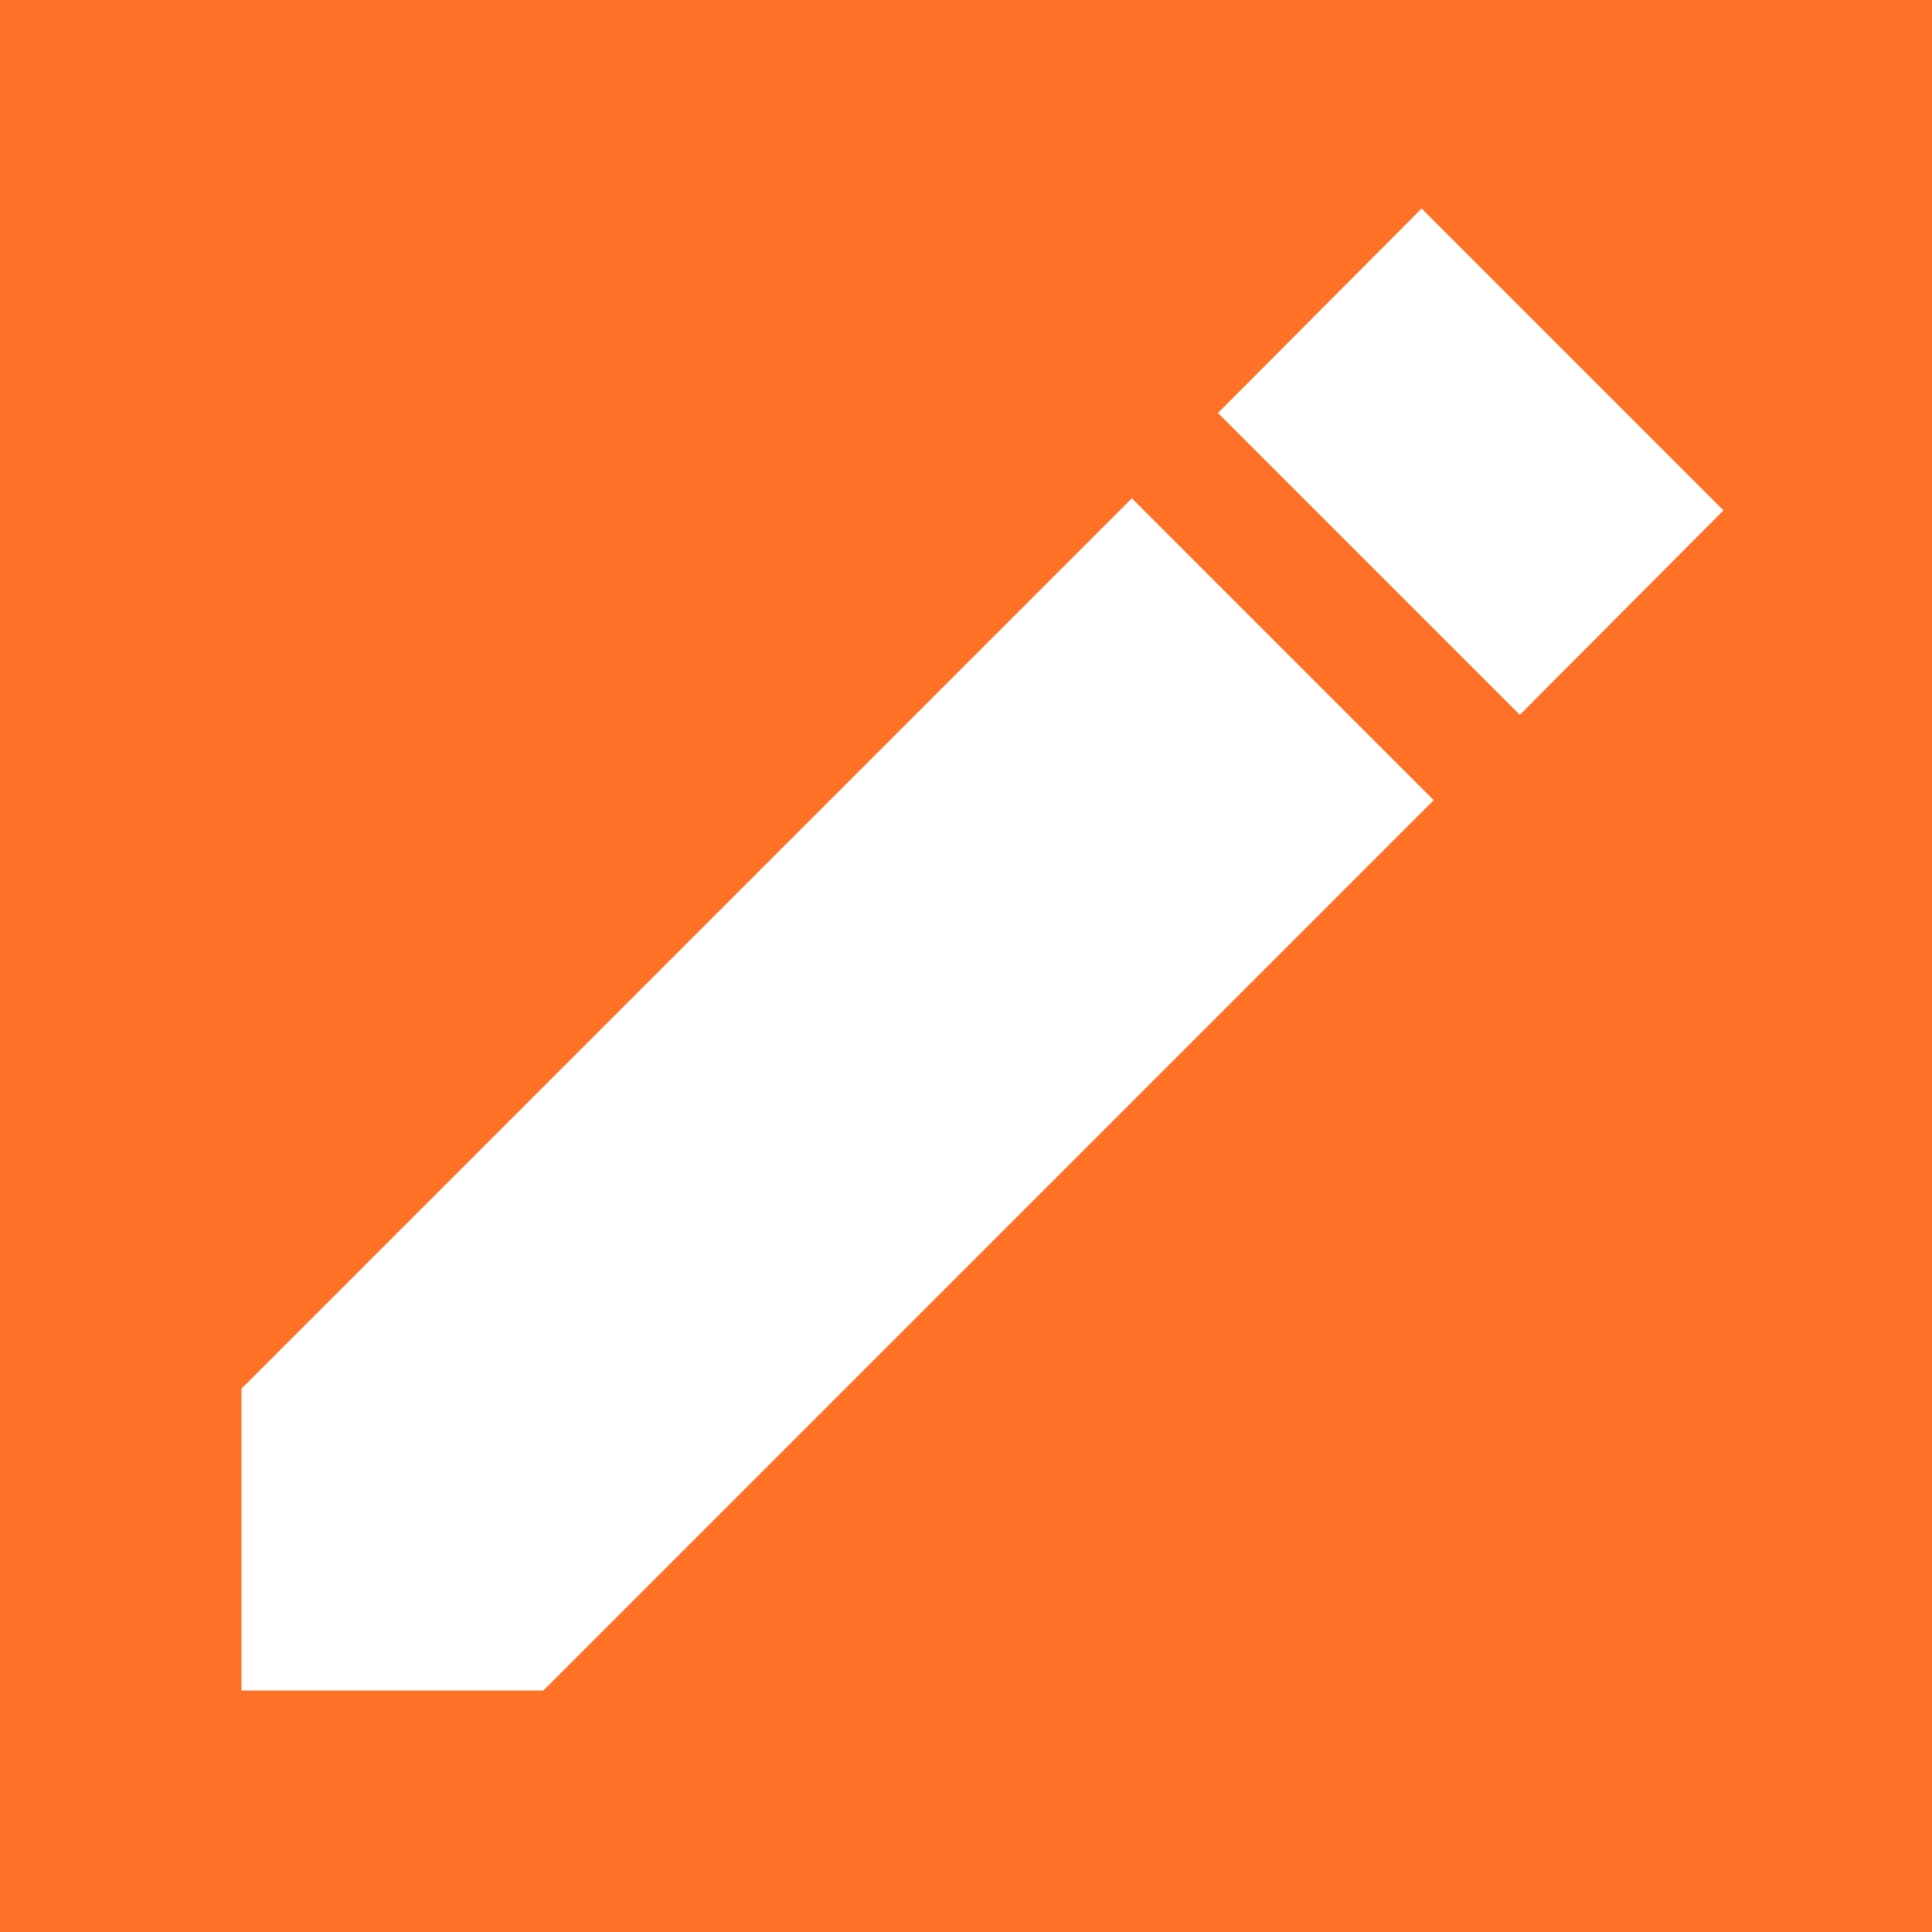
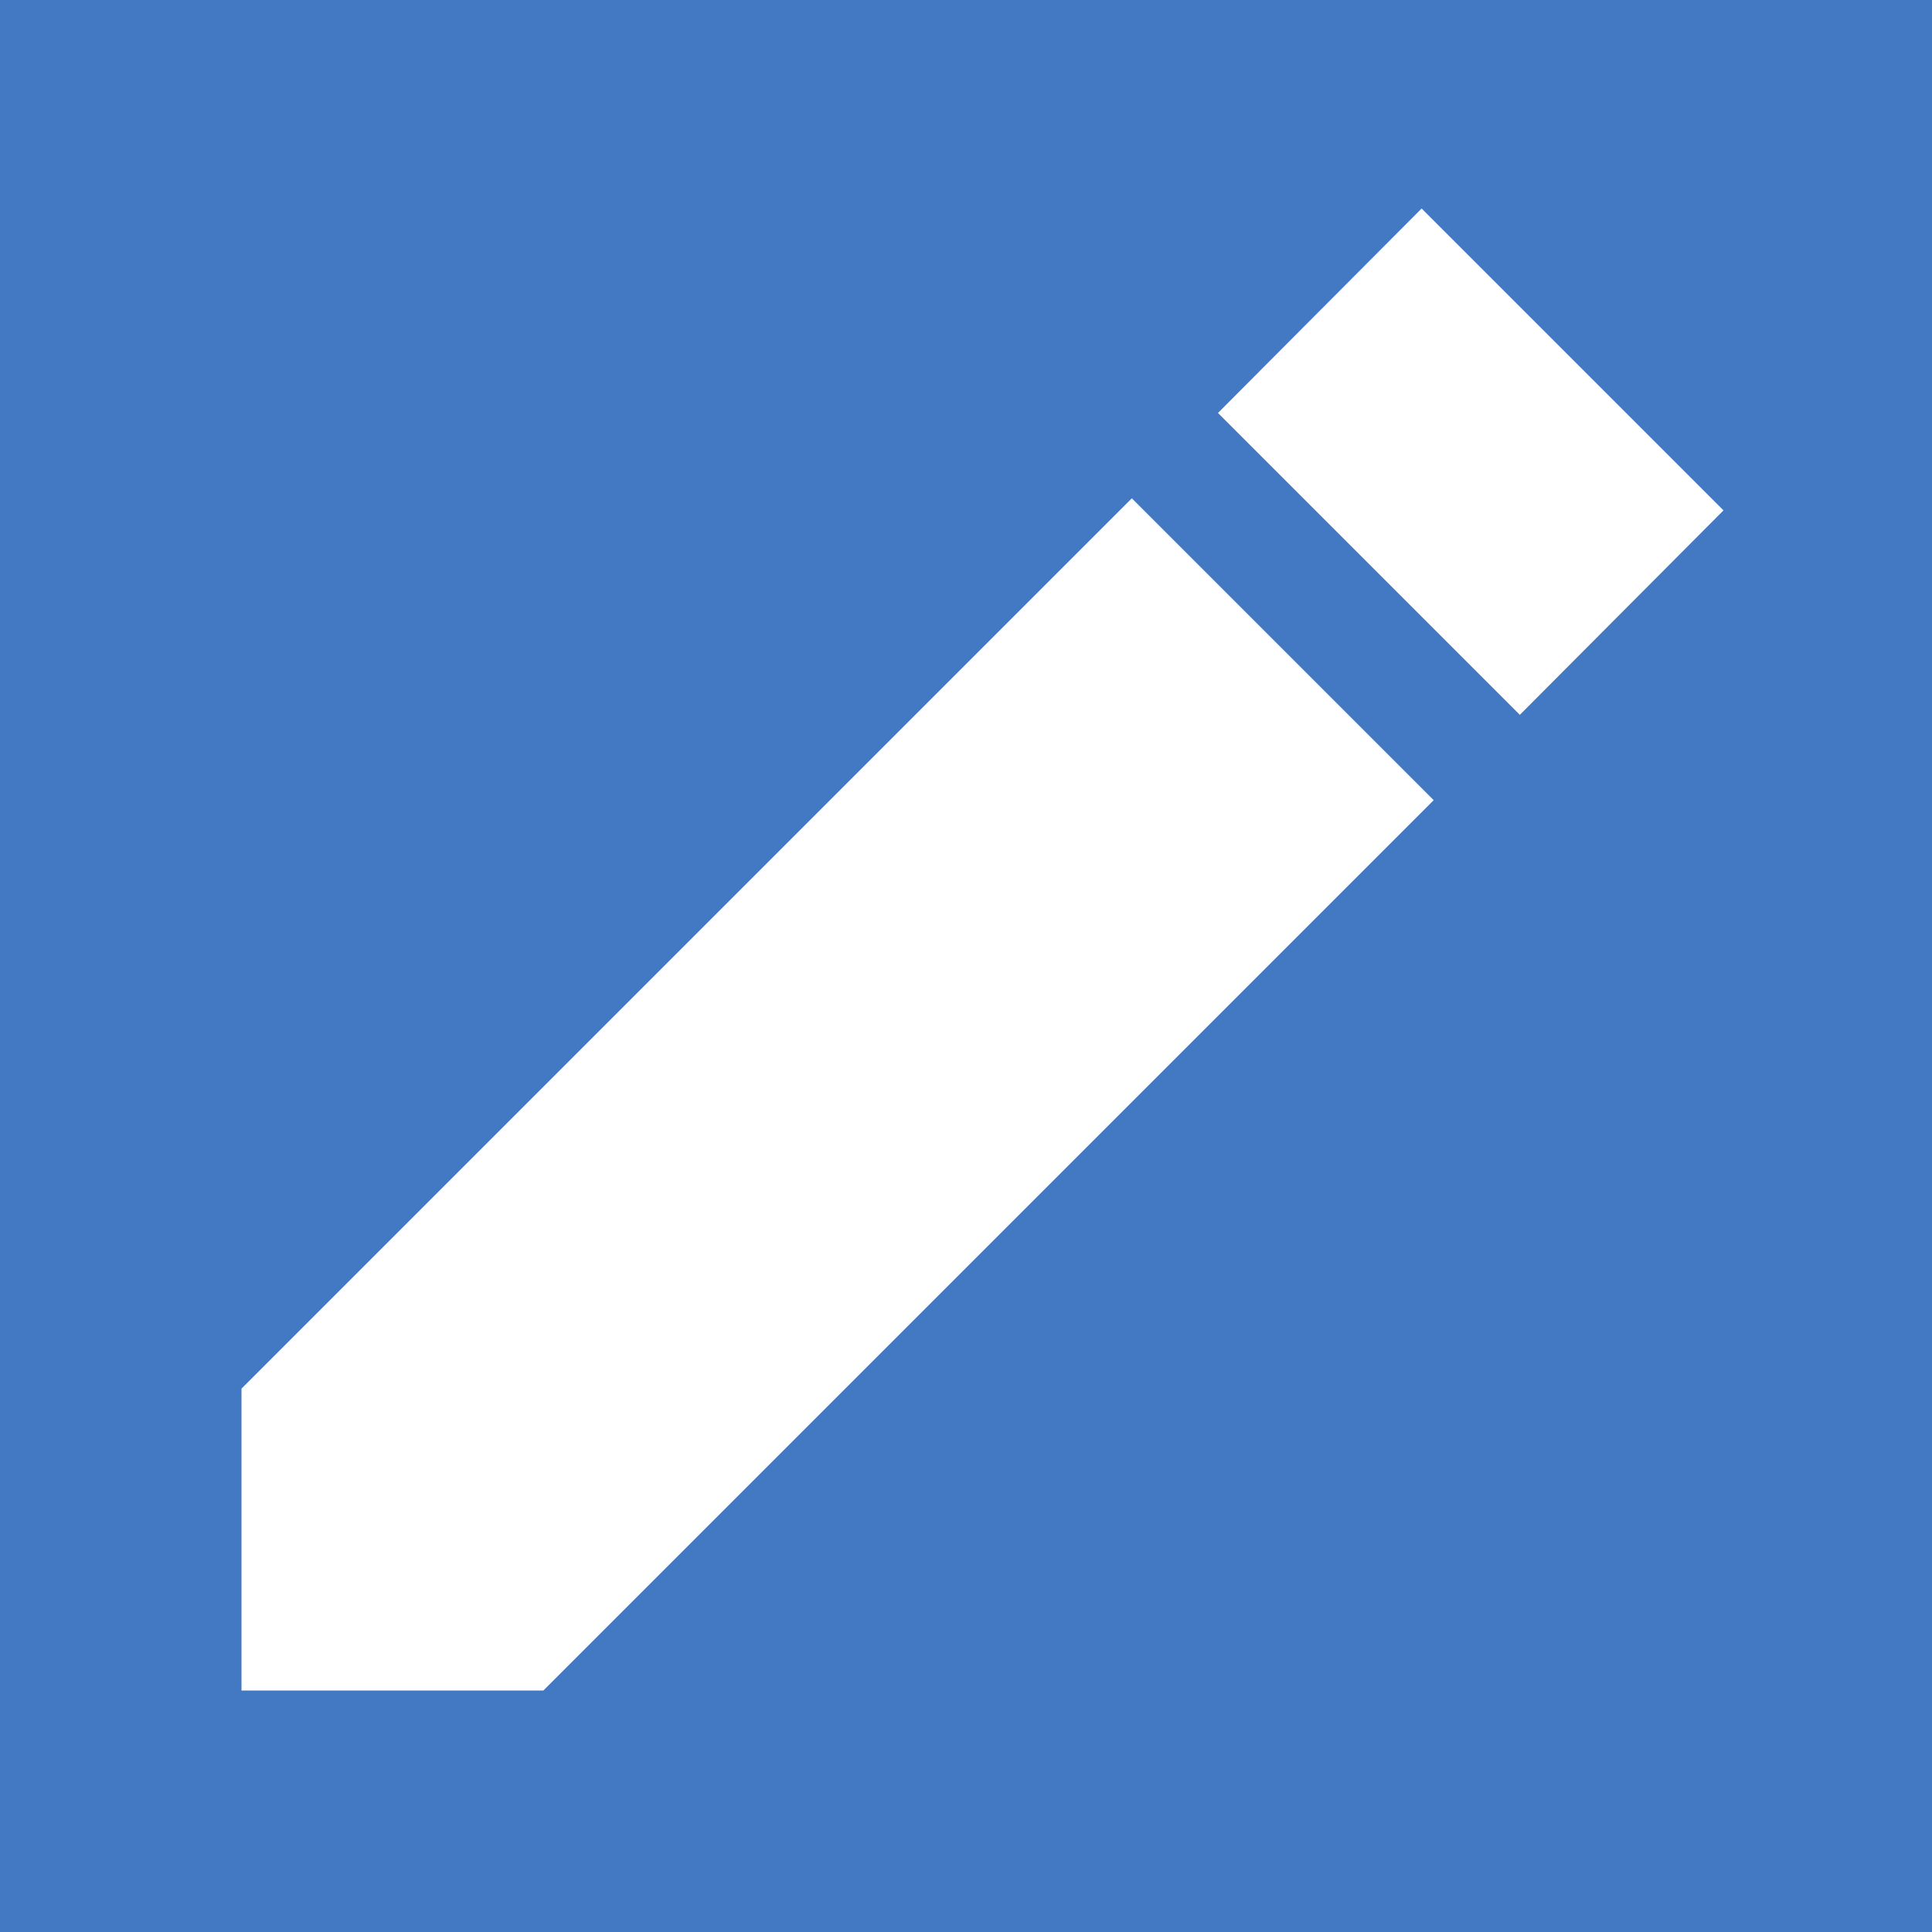
<svg xmlns="http://www.w3.org/2000/svg" height="50" viewBox="0 0 24 24" width="50" fill="white">
-   <path d="M0 0h24v24H0V0z" fill="#FF7126" />
+   <path d="M0 0h24v24H0V0z" fill="#4279C2" />
  <path d="M3 17.25V21h3.75L17.81 9.94l-3.75-3.75L3 17.25zM21.41 6.34l-3.75-3.75-2.53 2.54 3.75 3.75 2.53-2.54z" />
</svg>
